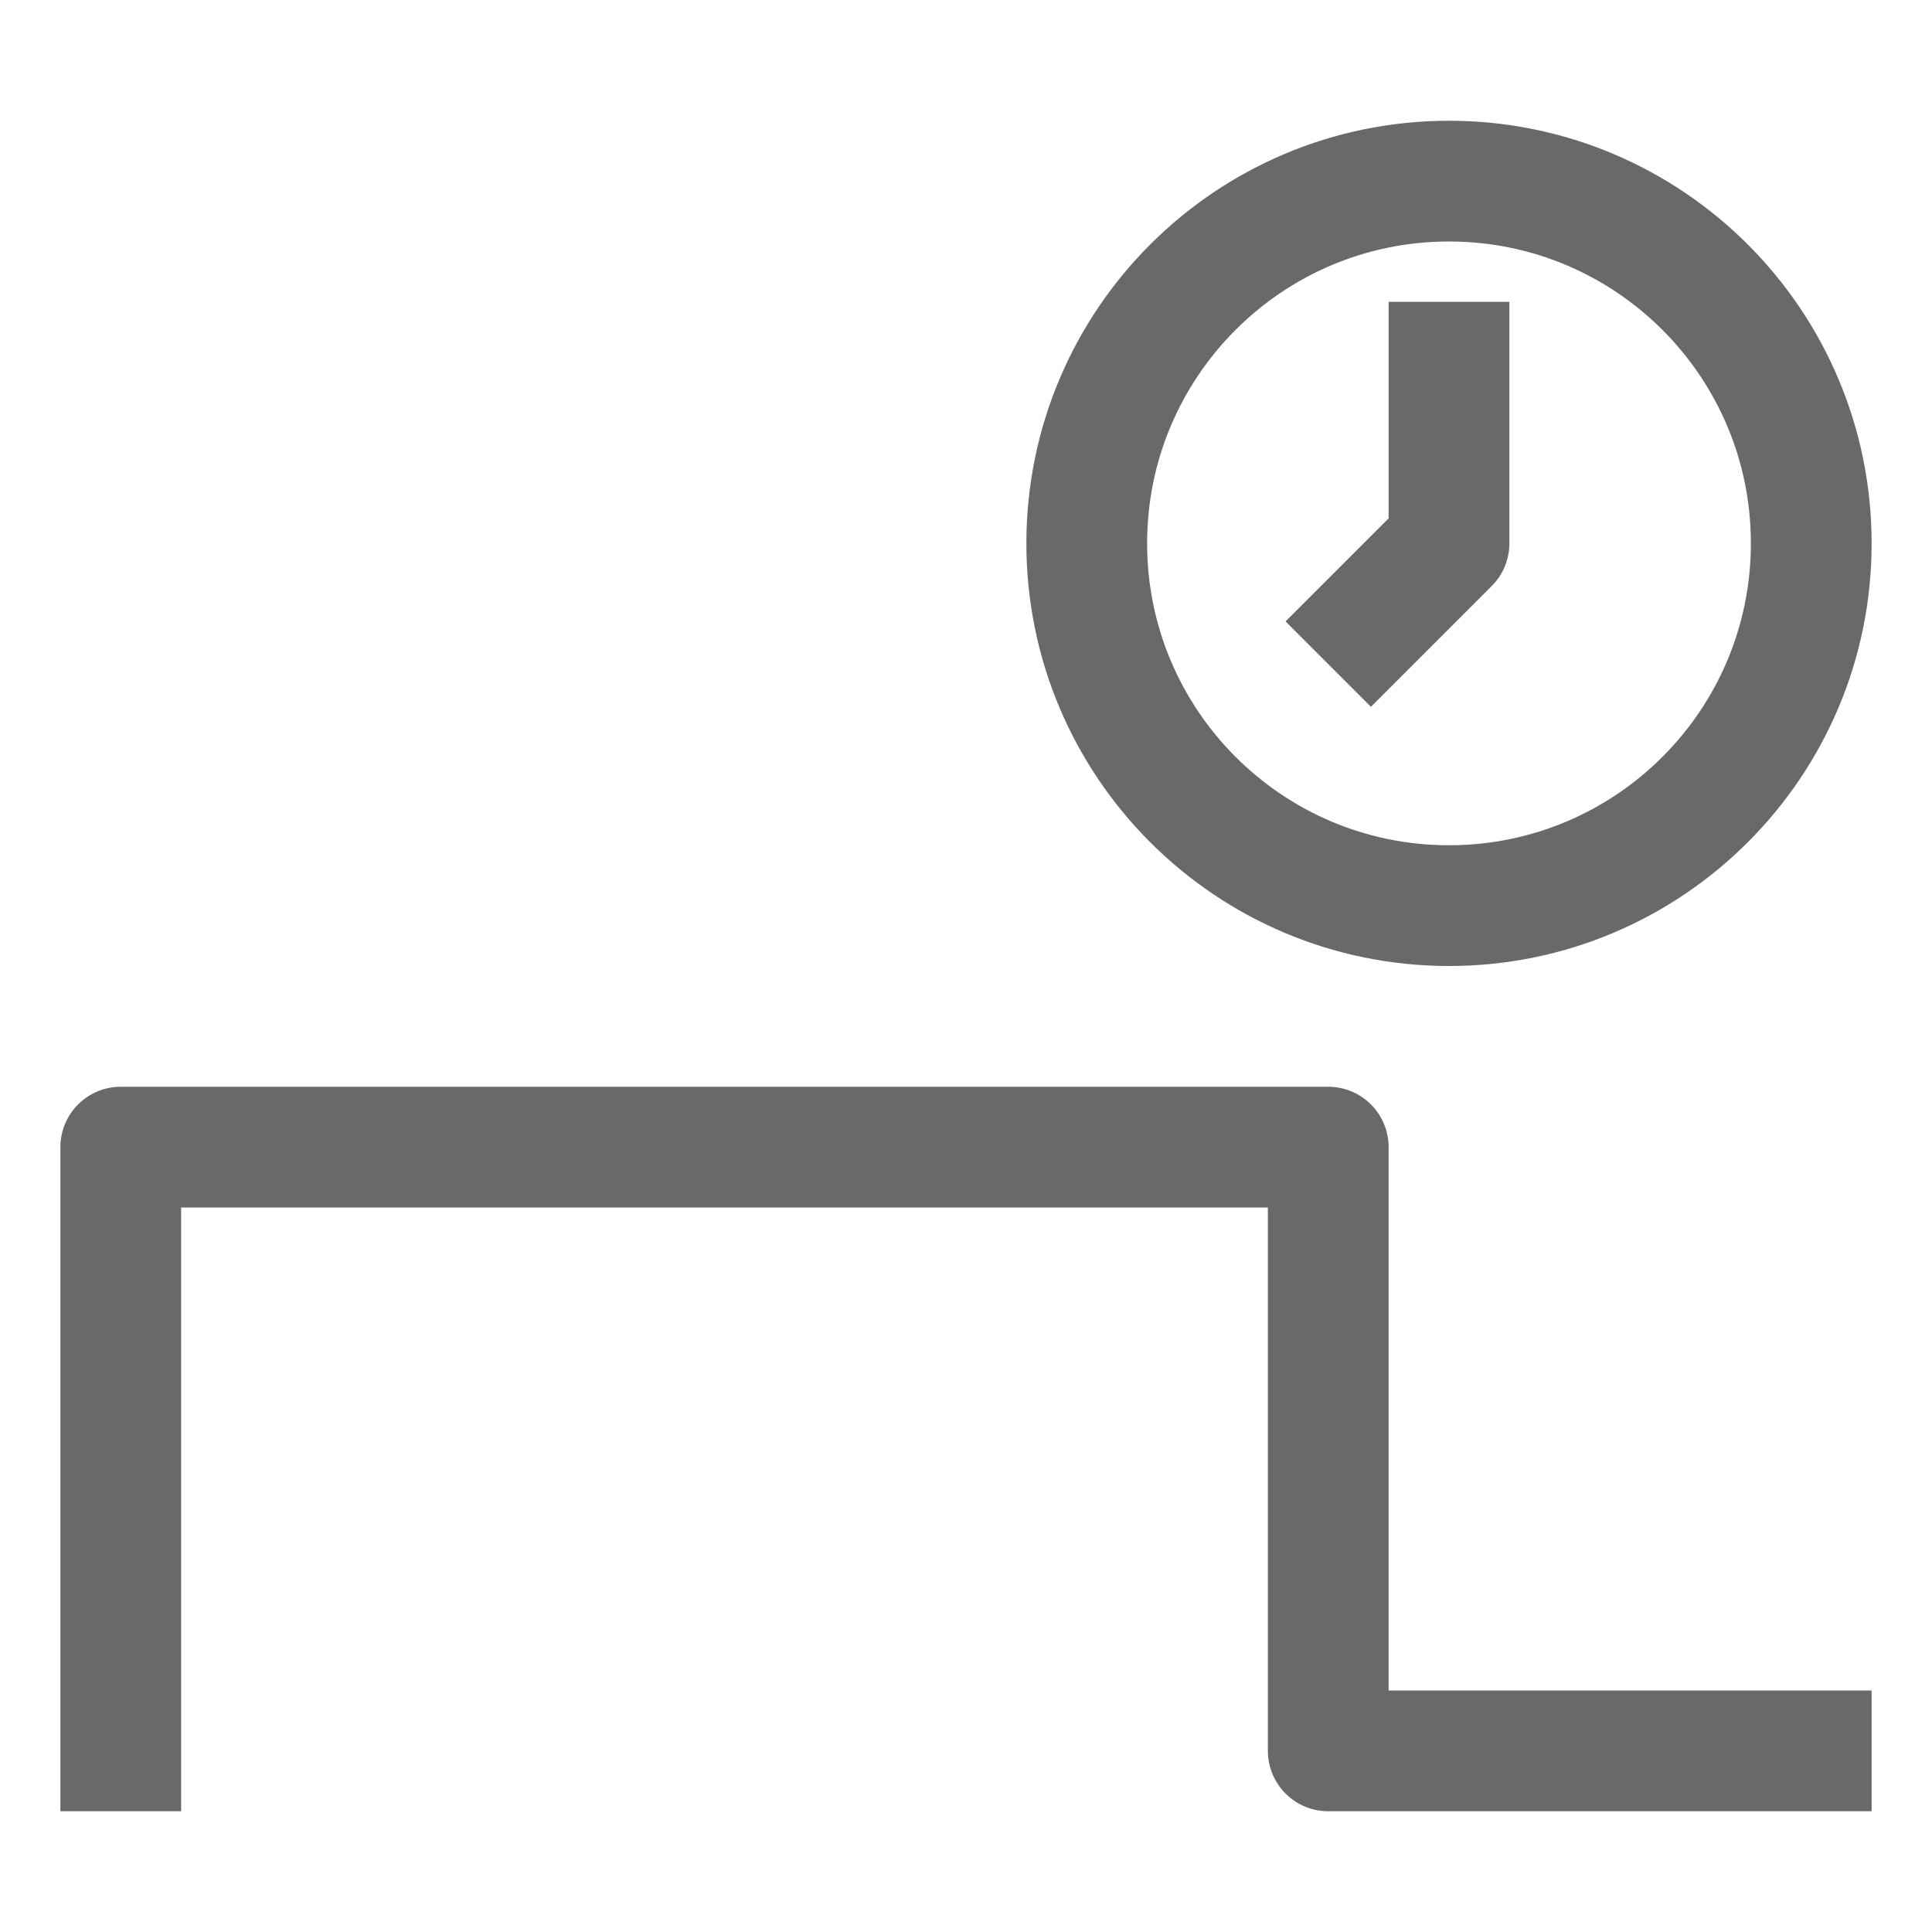
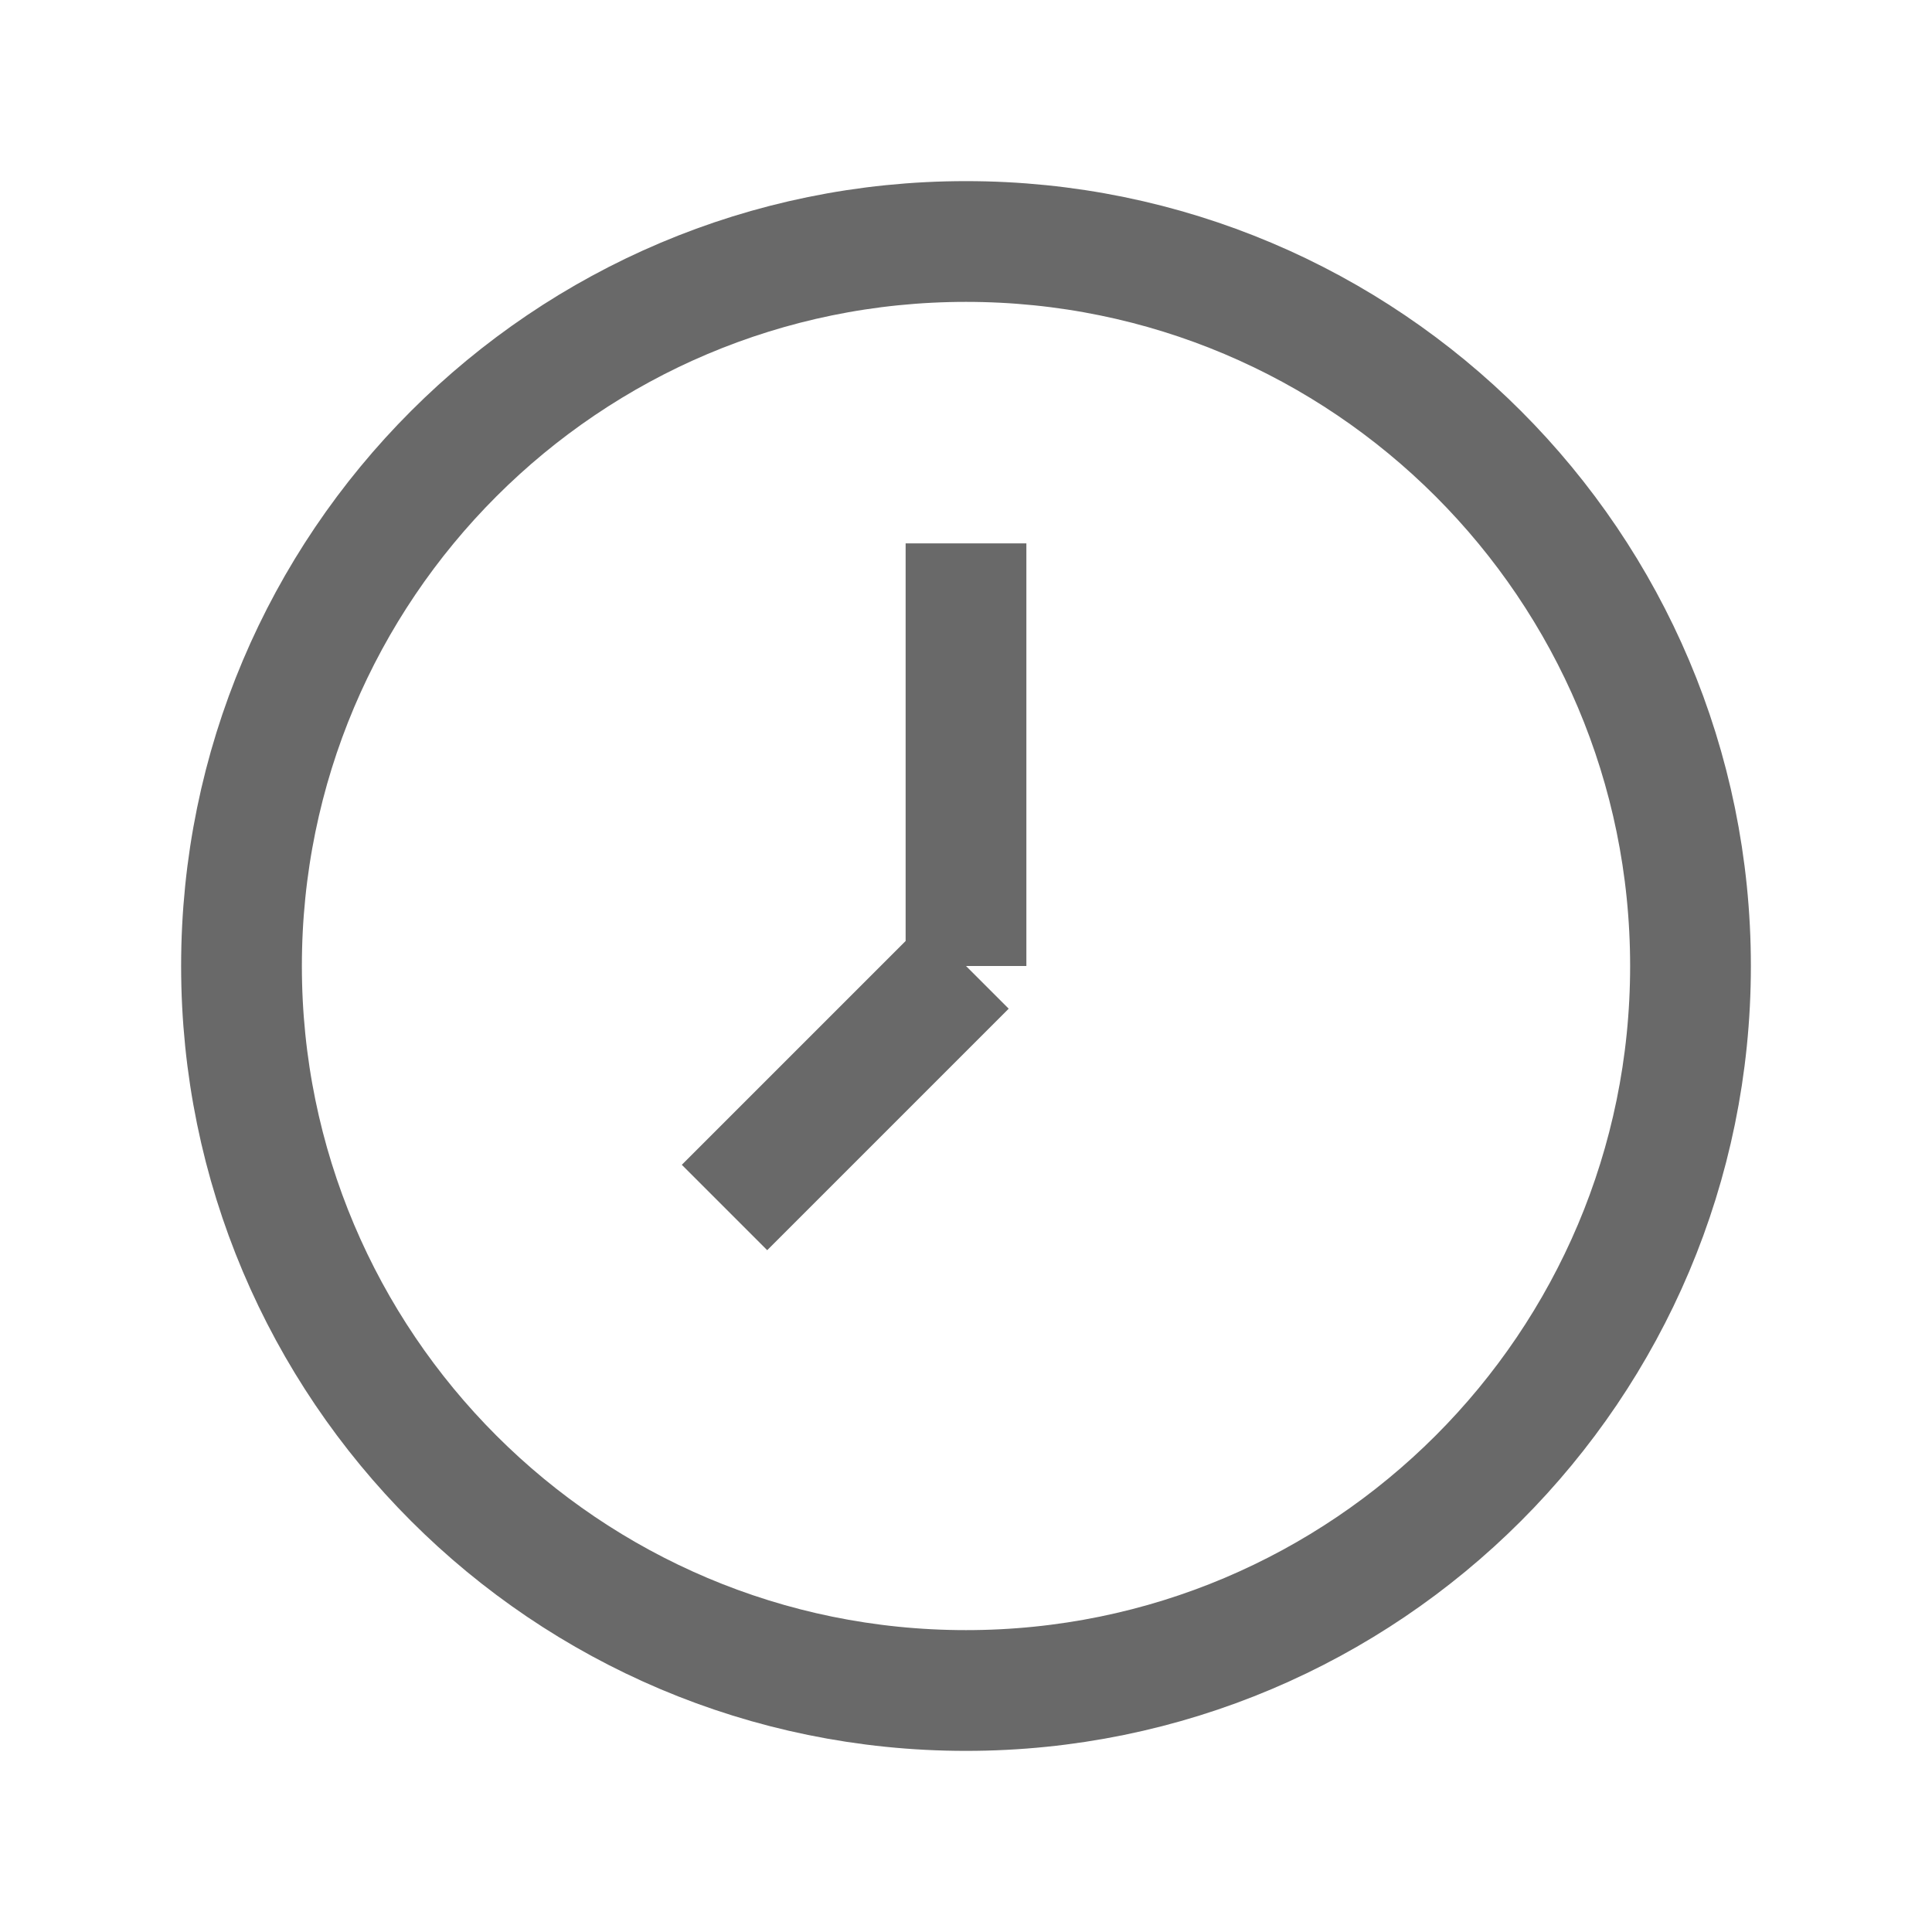
<svg xmlns="http://www.w3.org/2000/svg" viewBox="0 0 32 32">
  <g stroke="dimgray" stroke-width="2" stroke-linejoin="round" fill="none">
-     <path d="M2 30v-11h20v10h9" />
-     <circle cx="24" cy="9" r="6" />
-     <path d="M24 5v4l-2 2" />
+     <circle cx="16" cy="16" r="12" />
+     <path d="M16 16v-7m0 7l-4 4" />
  </g>
</svg>
